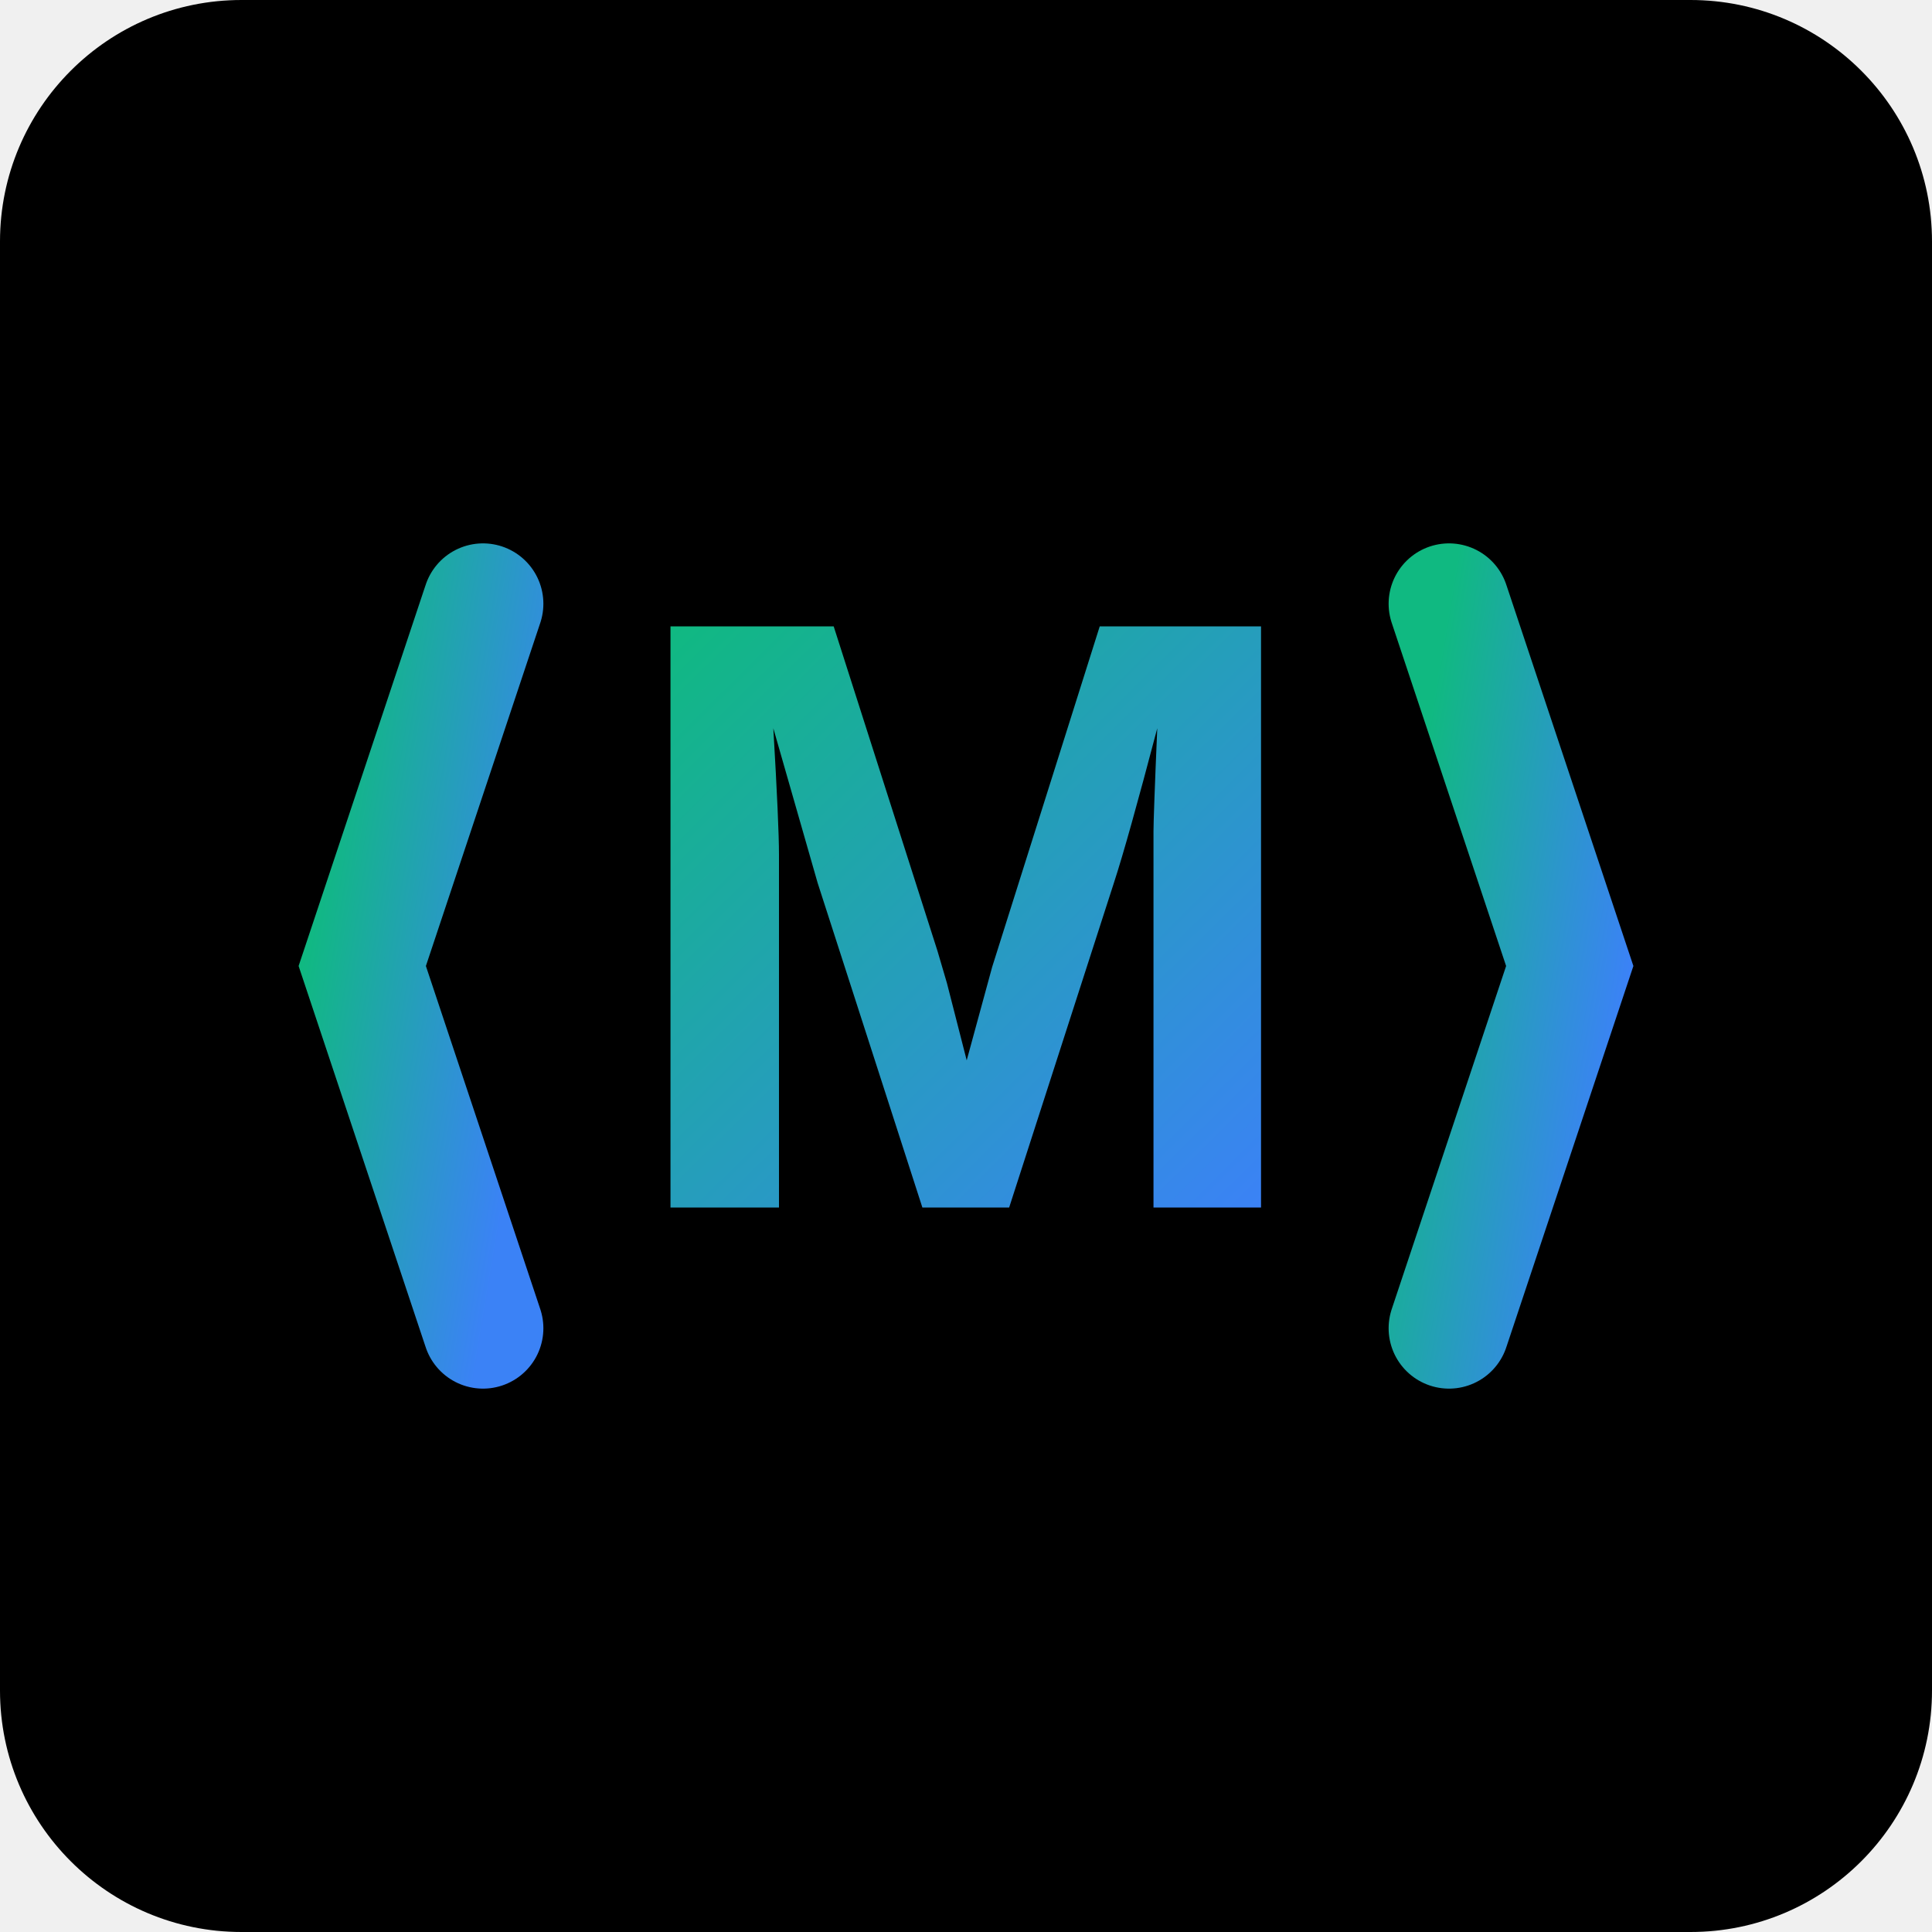
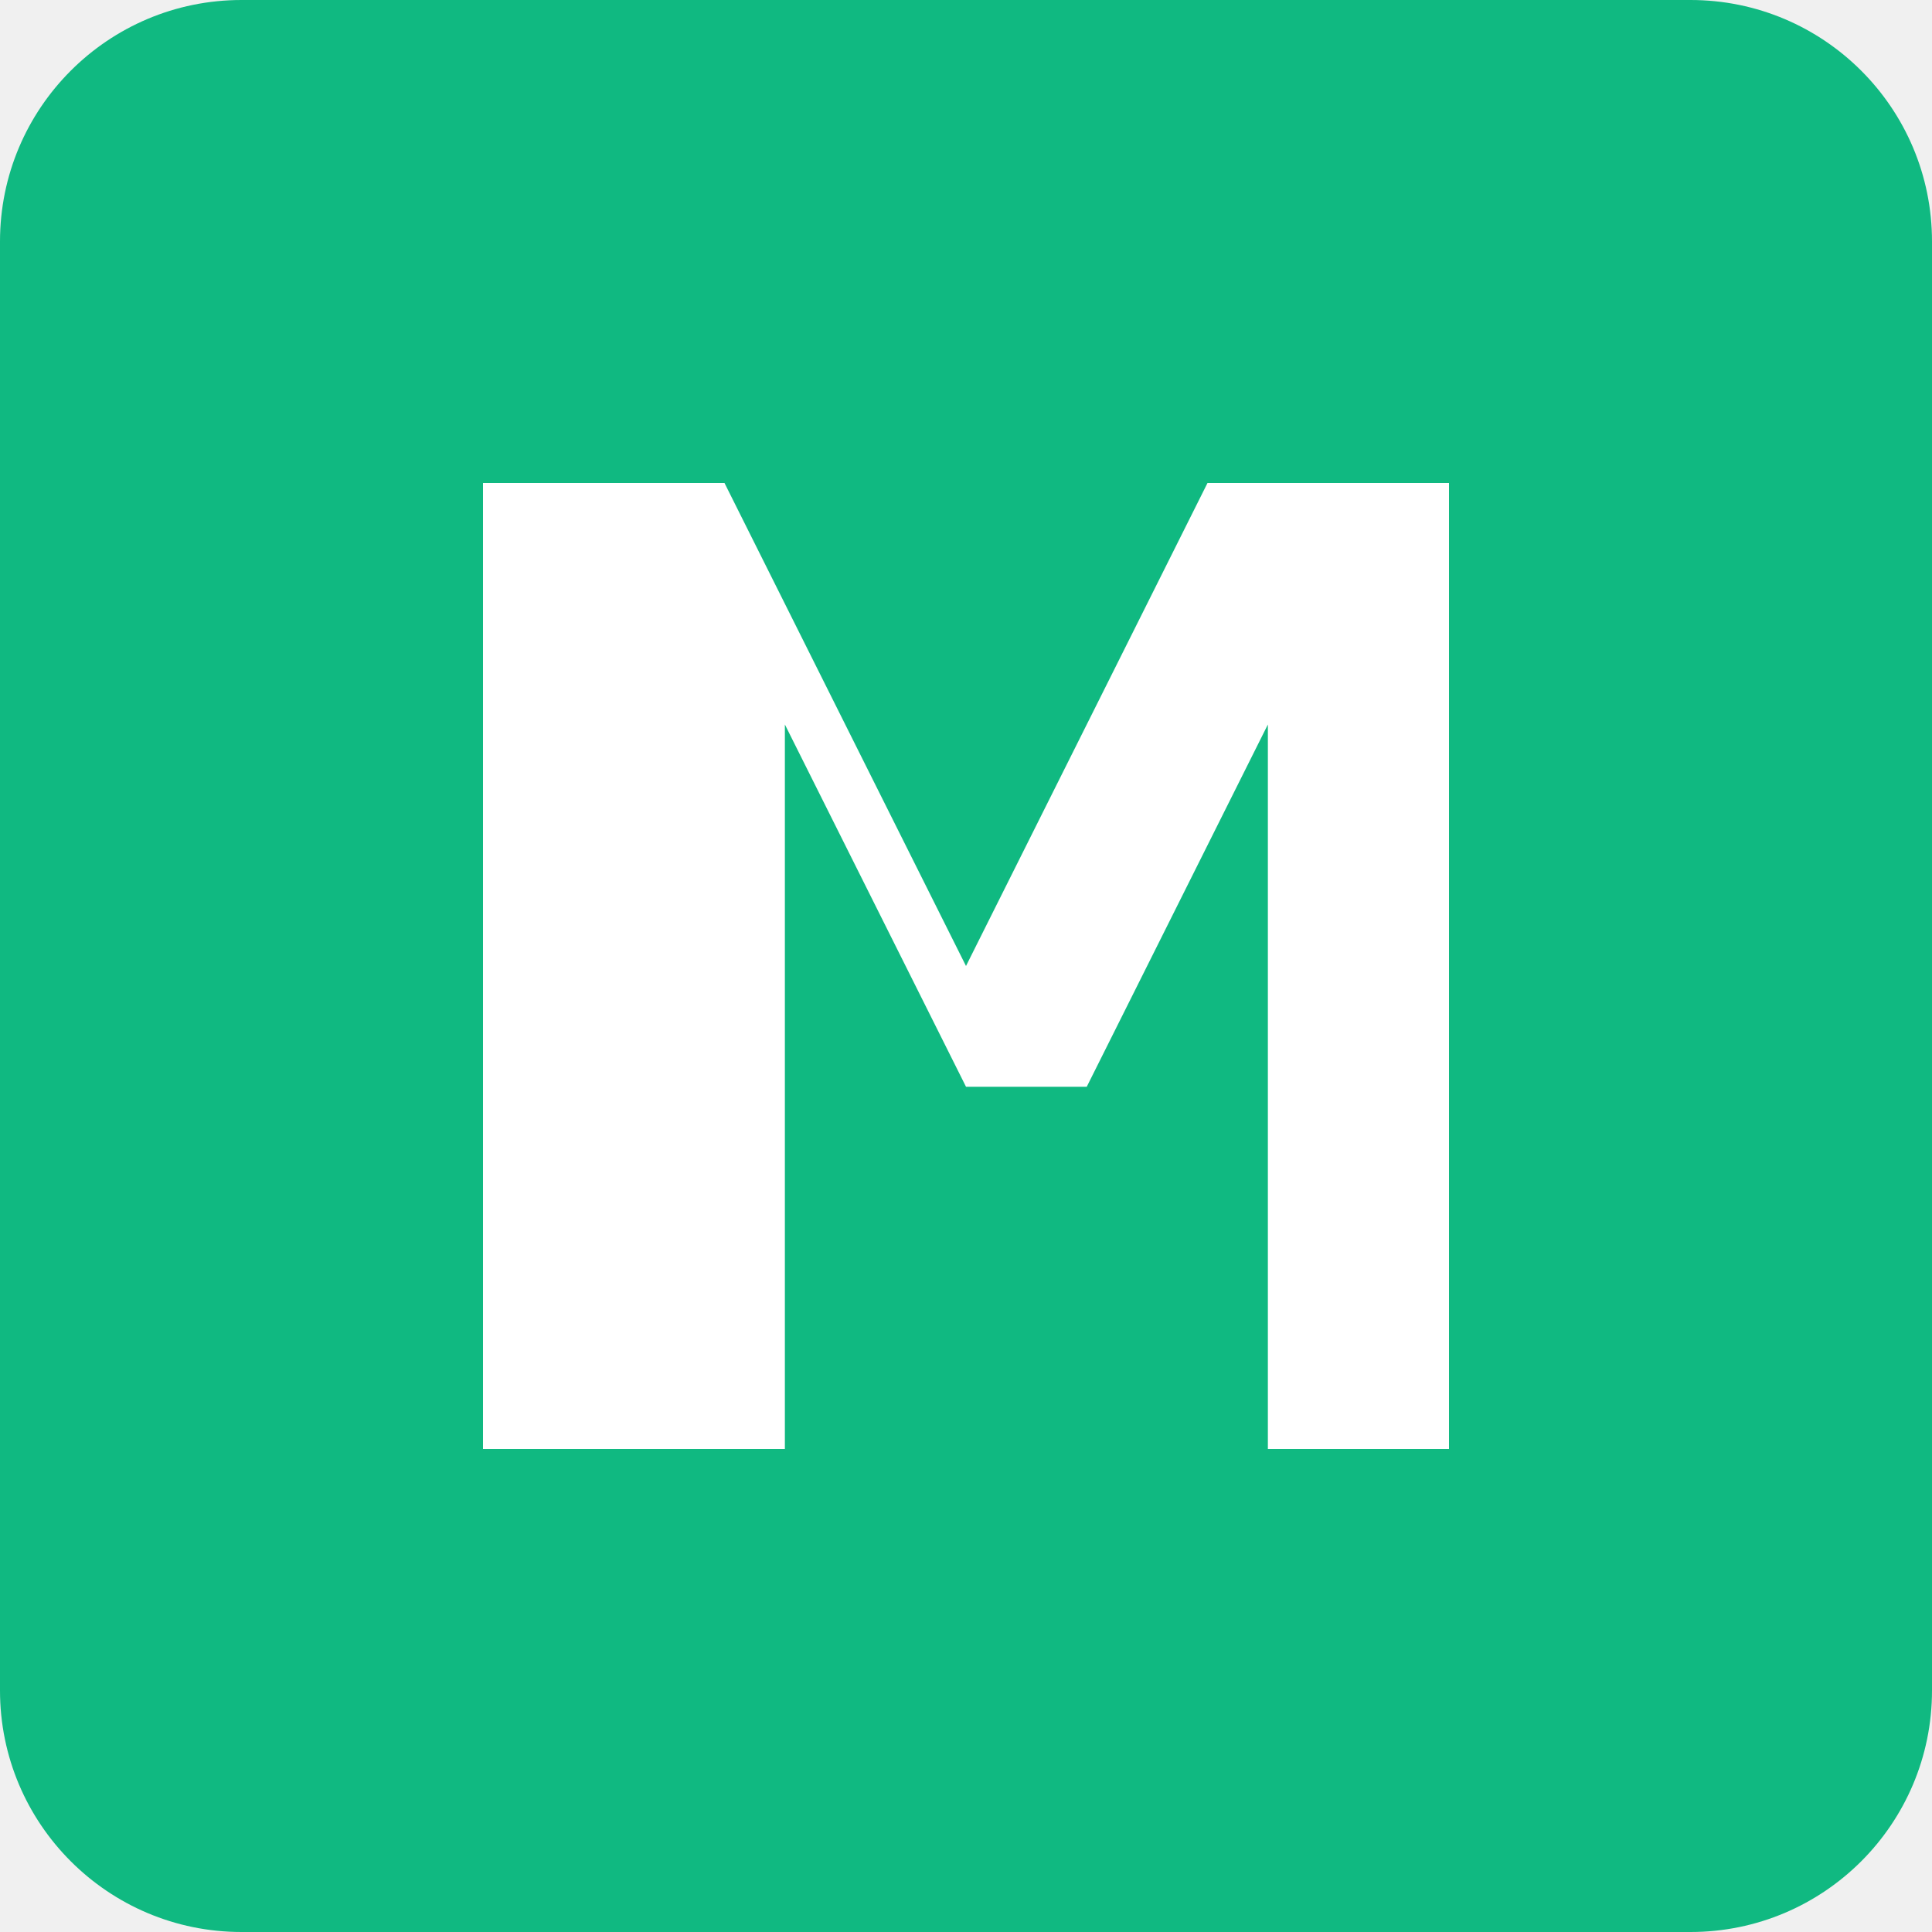
- <svg xmlns="http://www.w3.org/2000/svg" width="32" height="32" viewBox="0 0 32 32">
-   <rect width="32" height="32" fill="#000000" rx="4" />
-   <defs>
-     <linearGradient id="grad" x1="0%" y1="0%" x2="100%" y2="100%">
-       <stop offset="0%" style="stop-color:#10b981" />
-       <stop offset="100%" style="stop-color:#3b82f6" />
-     </linearGradient>
-   </defs>
-   <path d="M8 10 L6 16 L8 22" stroke="url(#grad)" stroke-width="2" fill="none" stroke-linecap="round" />
-   <path d="M24 10 L26 16 L24 22" stroke="url(#grad)" stroke-width="2" fill="none" stroke-linecap="round" />
-   <text x="16" y="20" text-anchor="middle" fill="url(#grad)" font-family="Arial" font-size="14" font-weight="bold">M</text>
+ <svg xmlns="http://www.w3.org/2000/svg" width="32" height="32" viewBox="0 0 32 32" fill="none">
+   <rect width="32" height="32" rx="4" fill="#10b981" />
+   <path d="M8 24V8h4l4 8 4-8h4v16h-3V12l-3 6h-2l-3-6v12H8z" fill="white" />
</svg>
